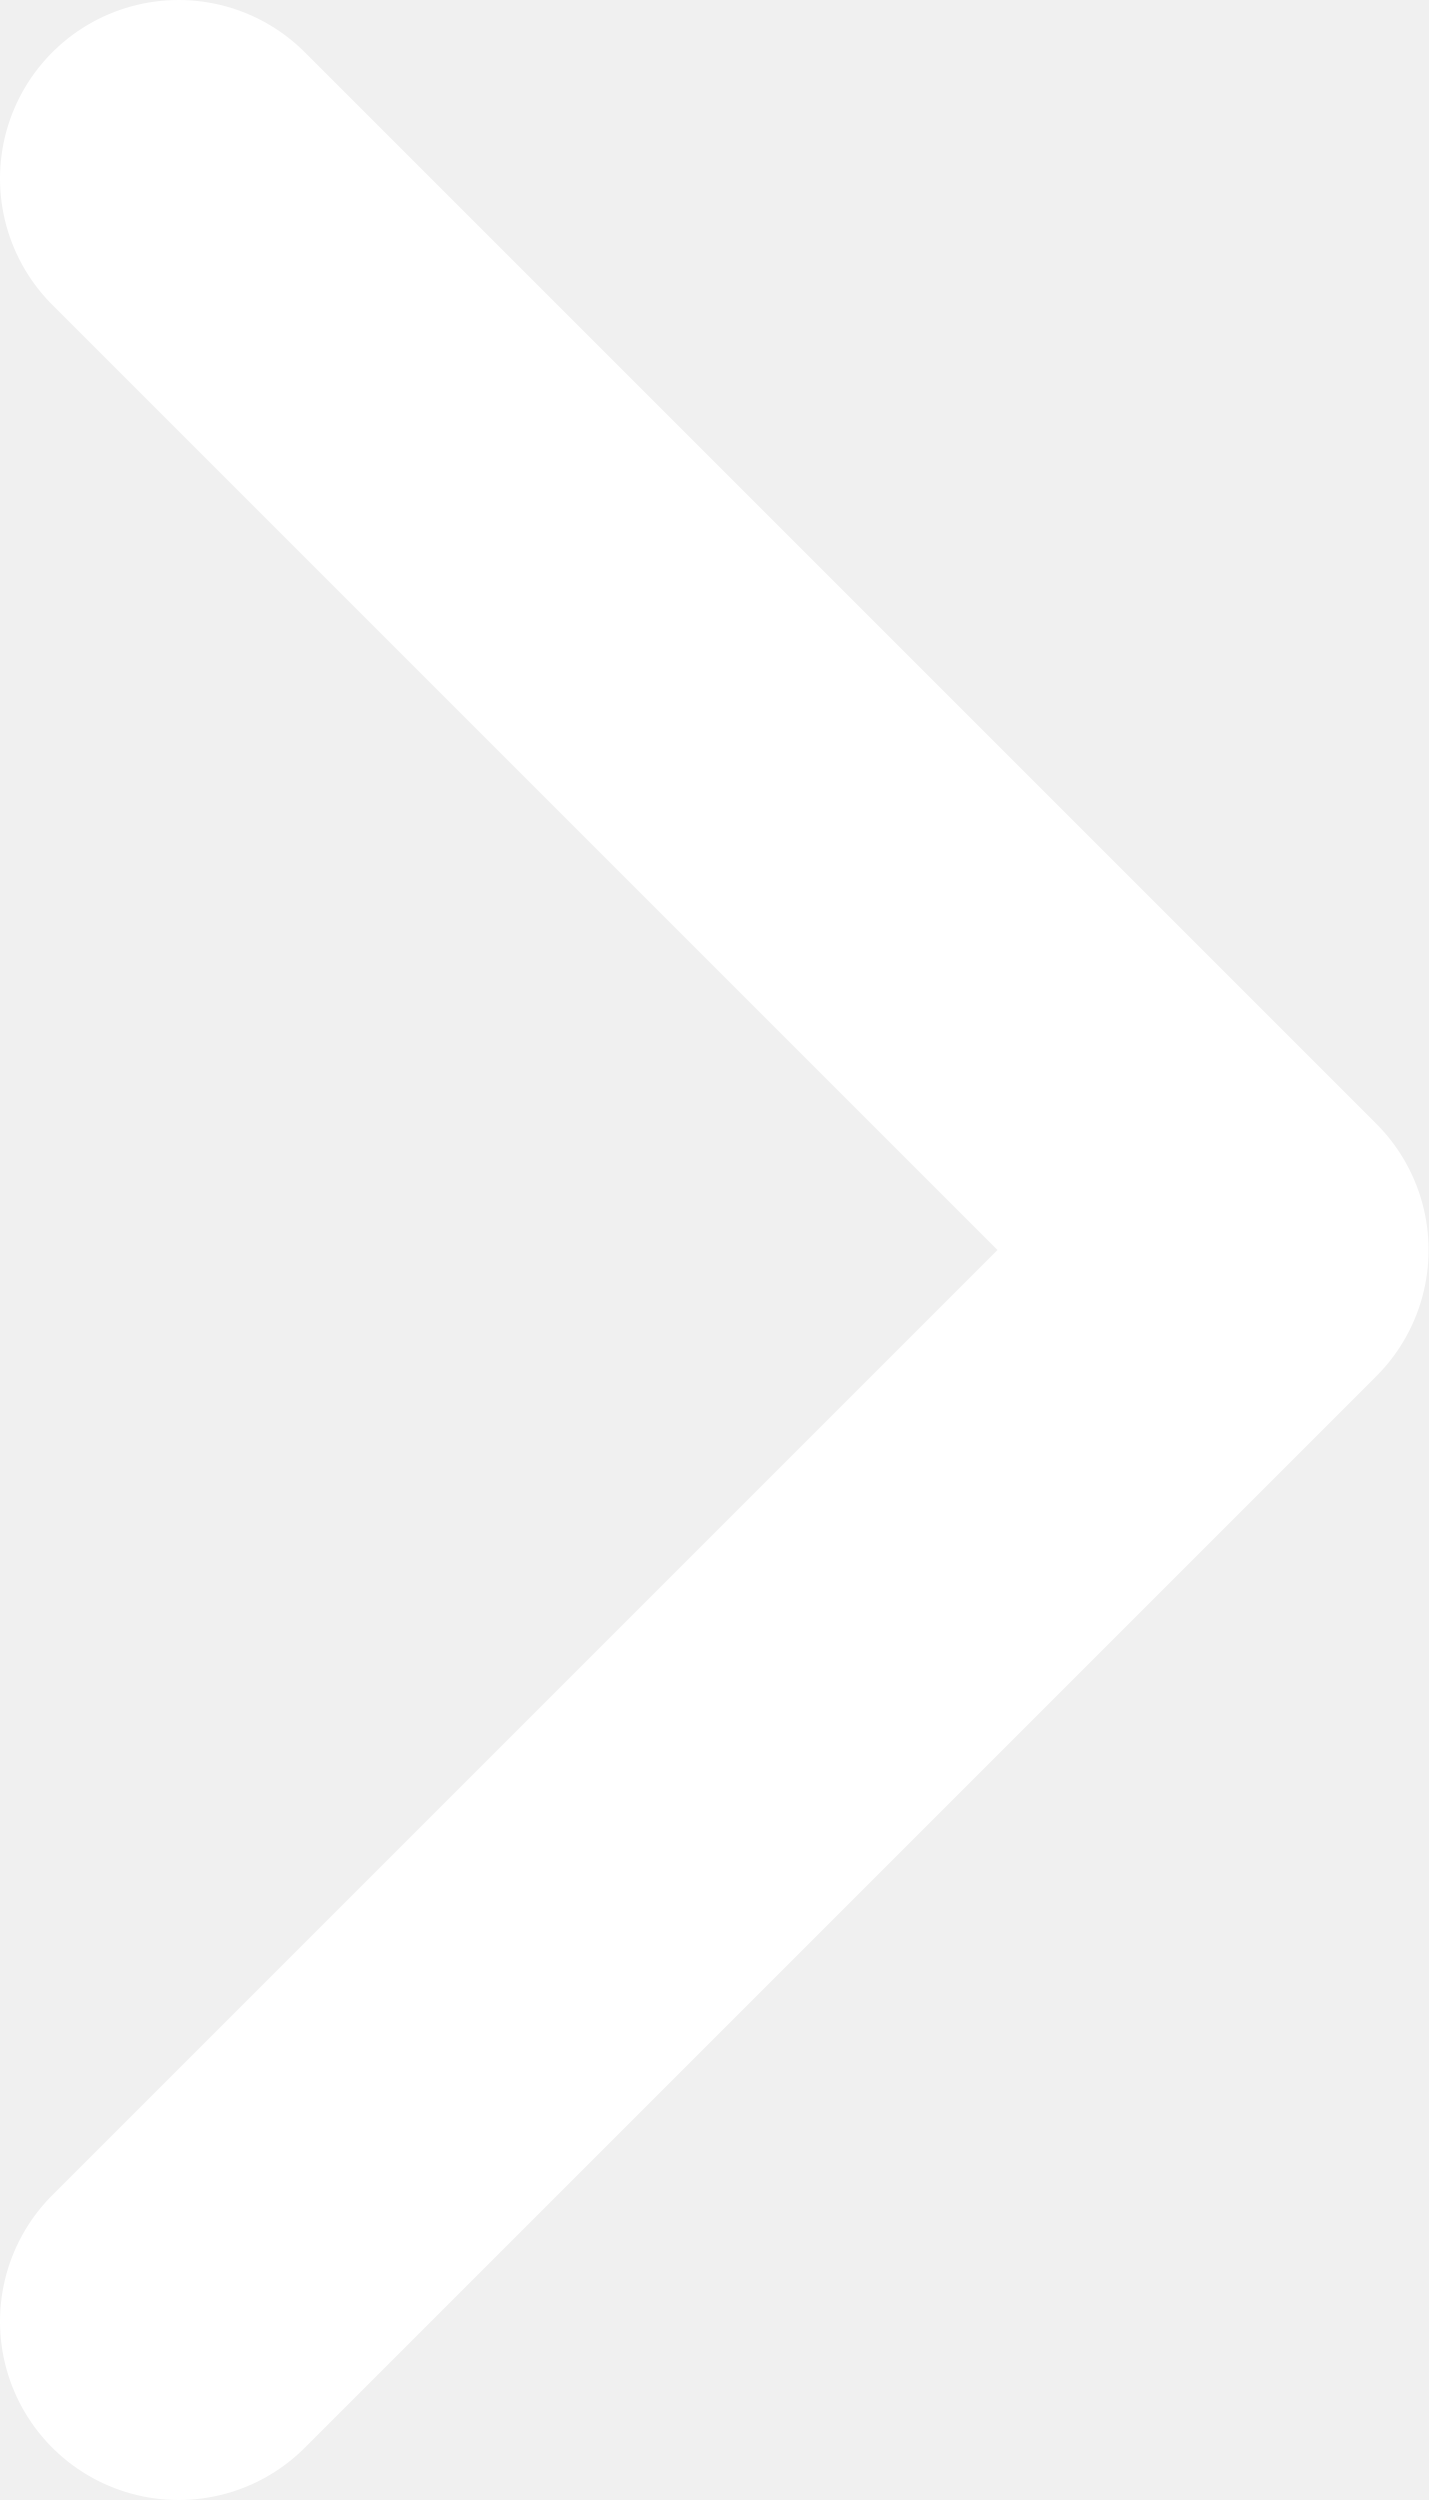
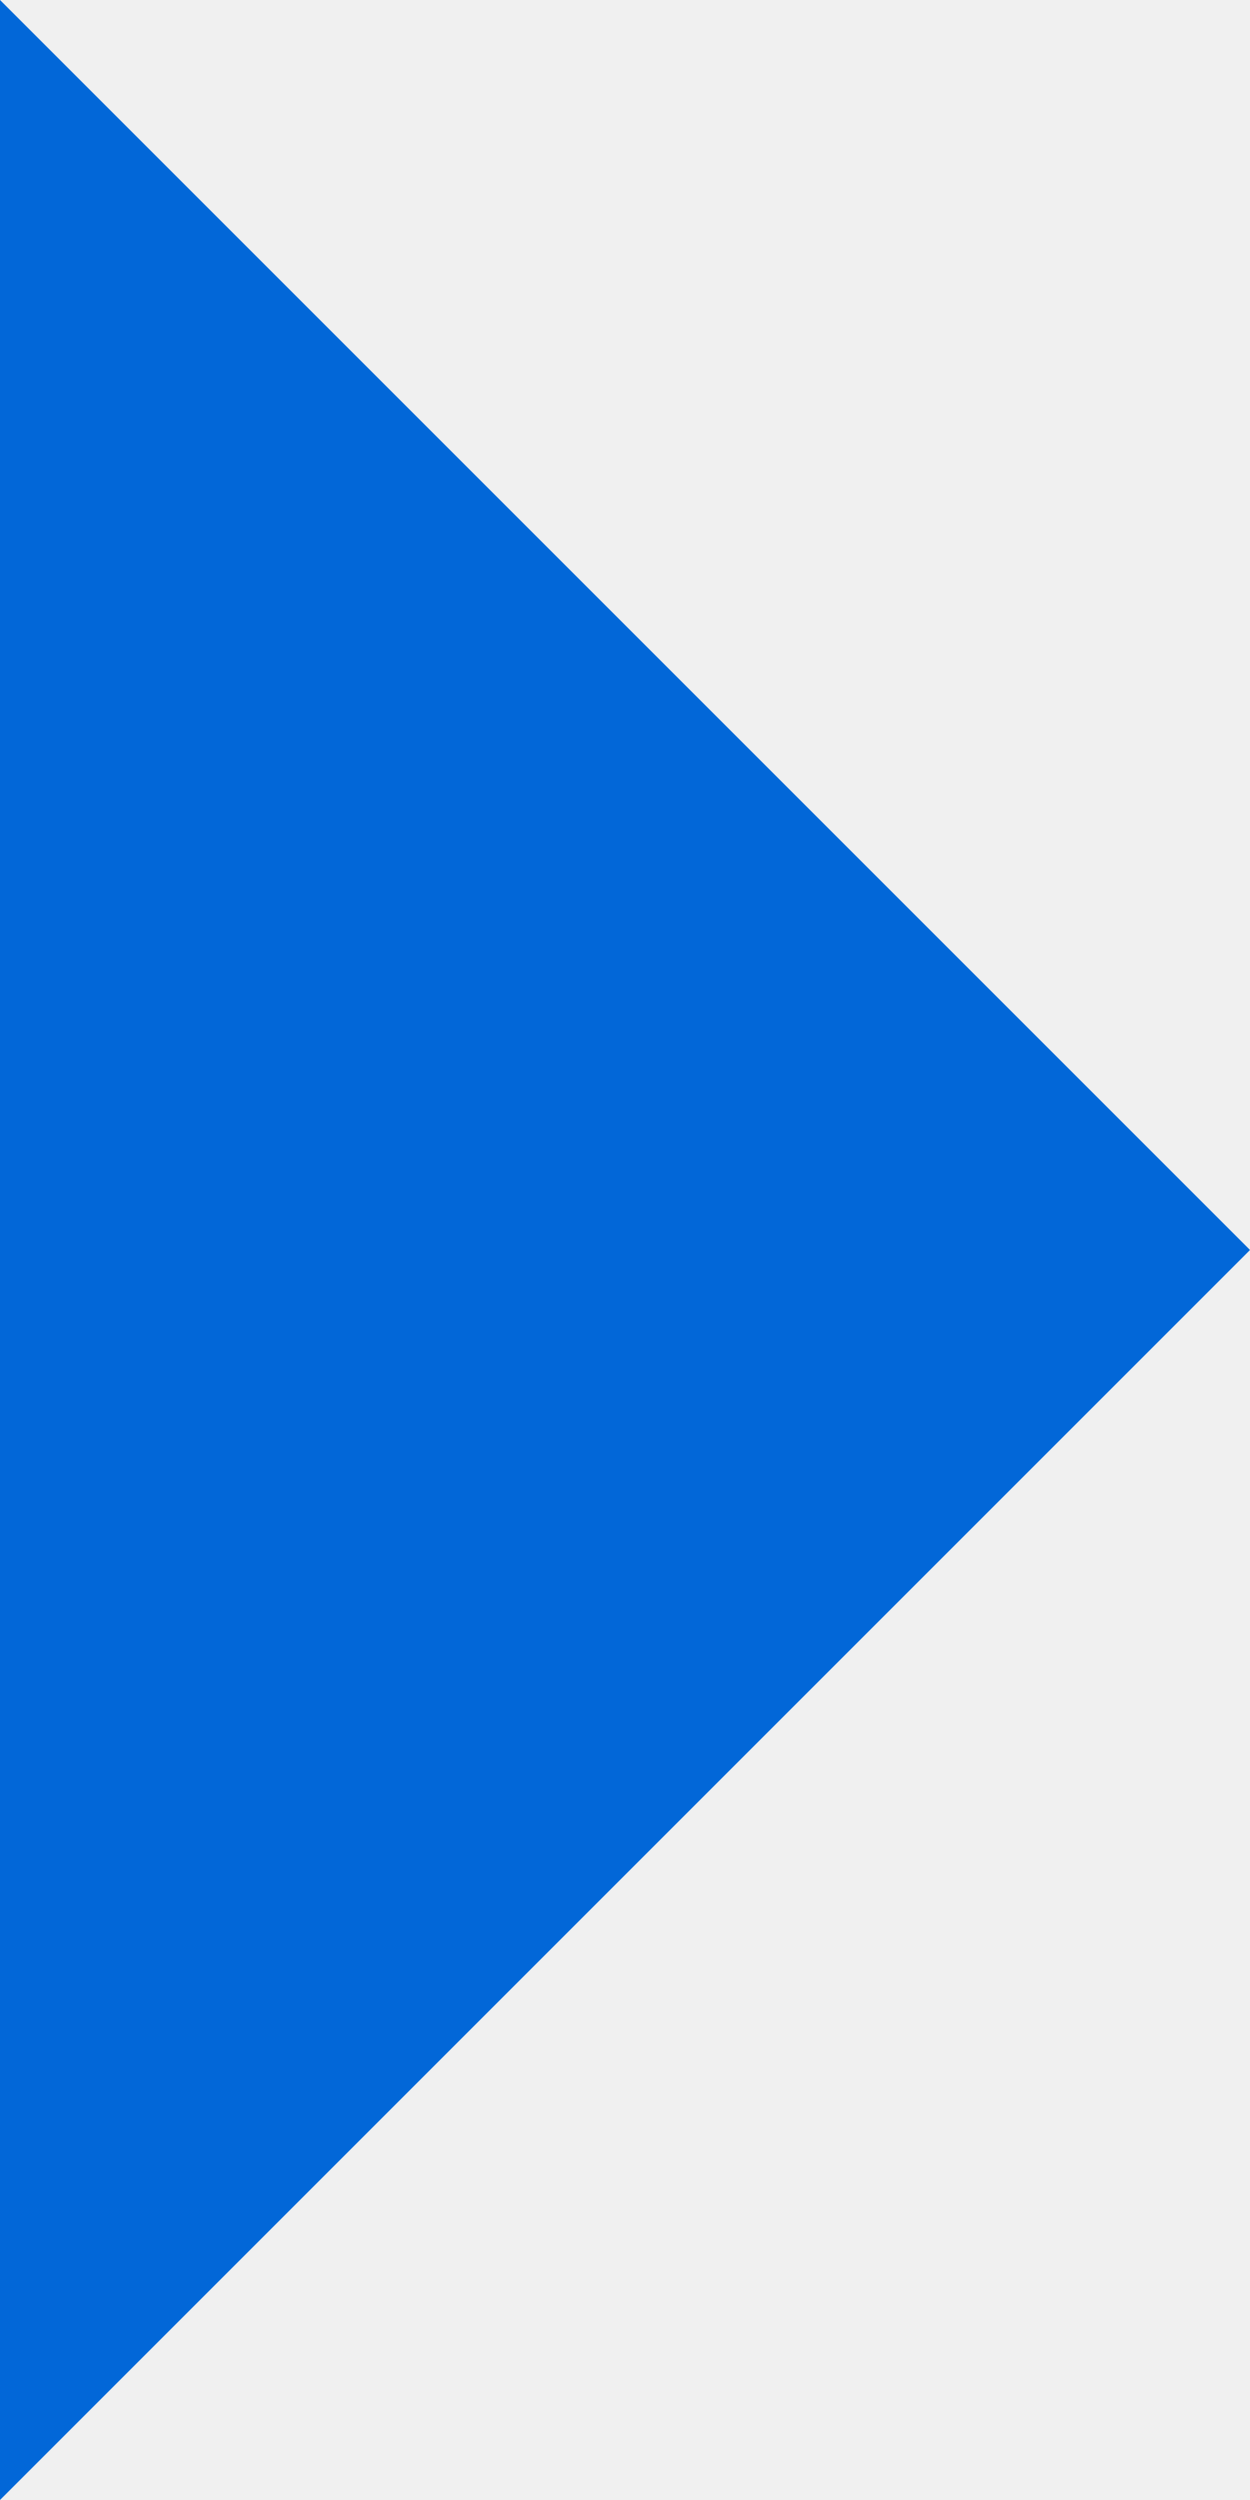
- <svg xmlns="http://www.w3.org/2000/svg" width="8px" height="14px" viewBox="0 0 8 14" version="1.1">
+ <svg xmlns="http://www.w3.org/2000/svg" width="4px" height="8px" viewBox="0 0 4 8" version="1.1">
  <defs />
-   <g id="Symbols" stroke="none" stroke-width="1" fill="none" fill-rule="evenodd" stroke-linecap="round" stroke-linejoin="round">
-     <g id="SIDE-MENU" transform="translate(-27, -193)" stroke="#FFFFFF" stroke-width="2">
-       <g id="Group-4">
-         <g transform="translate(28, 173)">
-           <g id="chevron-down" transform="translate(3, 27) scale(-1, 1) rotate(90) translate(-3, -27) translate(-3, 24)">
-             <polyline id="Shape" points="0 0 6 6 12 0" />
-           </g>
+   <g id="light-web" stroke="none" stroke-width="1" fill="none" fill-rule="evenodd">
+     <g id="Home-Render-Selected" transform="translate(-34, -315)" fill="#0267D8">
+       <g id="SIDE-MENU">
+         <g id="Group-7" transform="translate(34, 303)">
+           <polygon id="Triangle" transform="translate(2, 16) rotate(90) translate(-2, -16) " points="2 14 6 18 -2 18" />
        </g>
      </g>
    </g>
  </g>
</svg>
